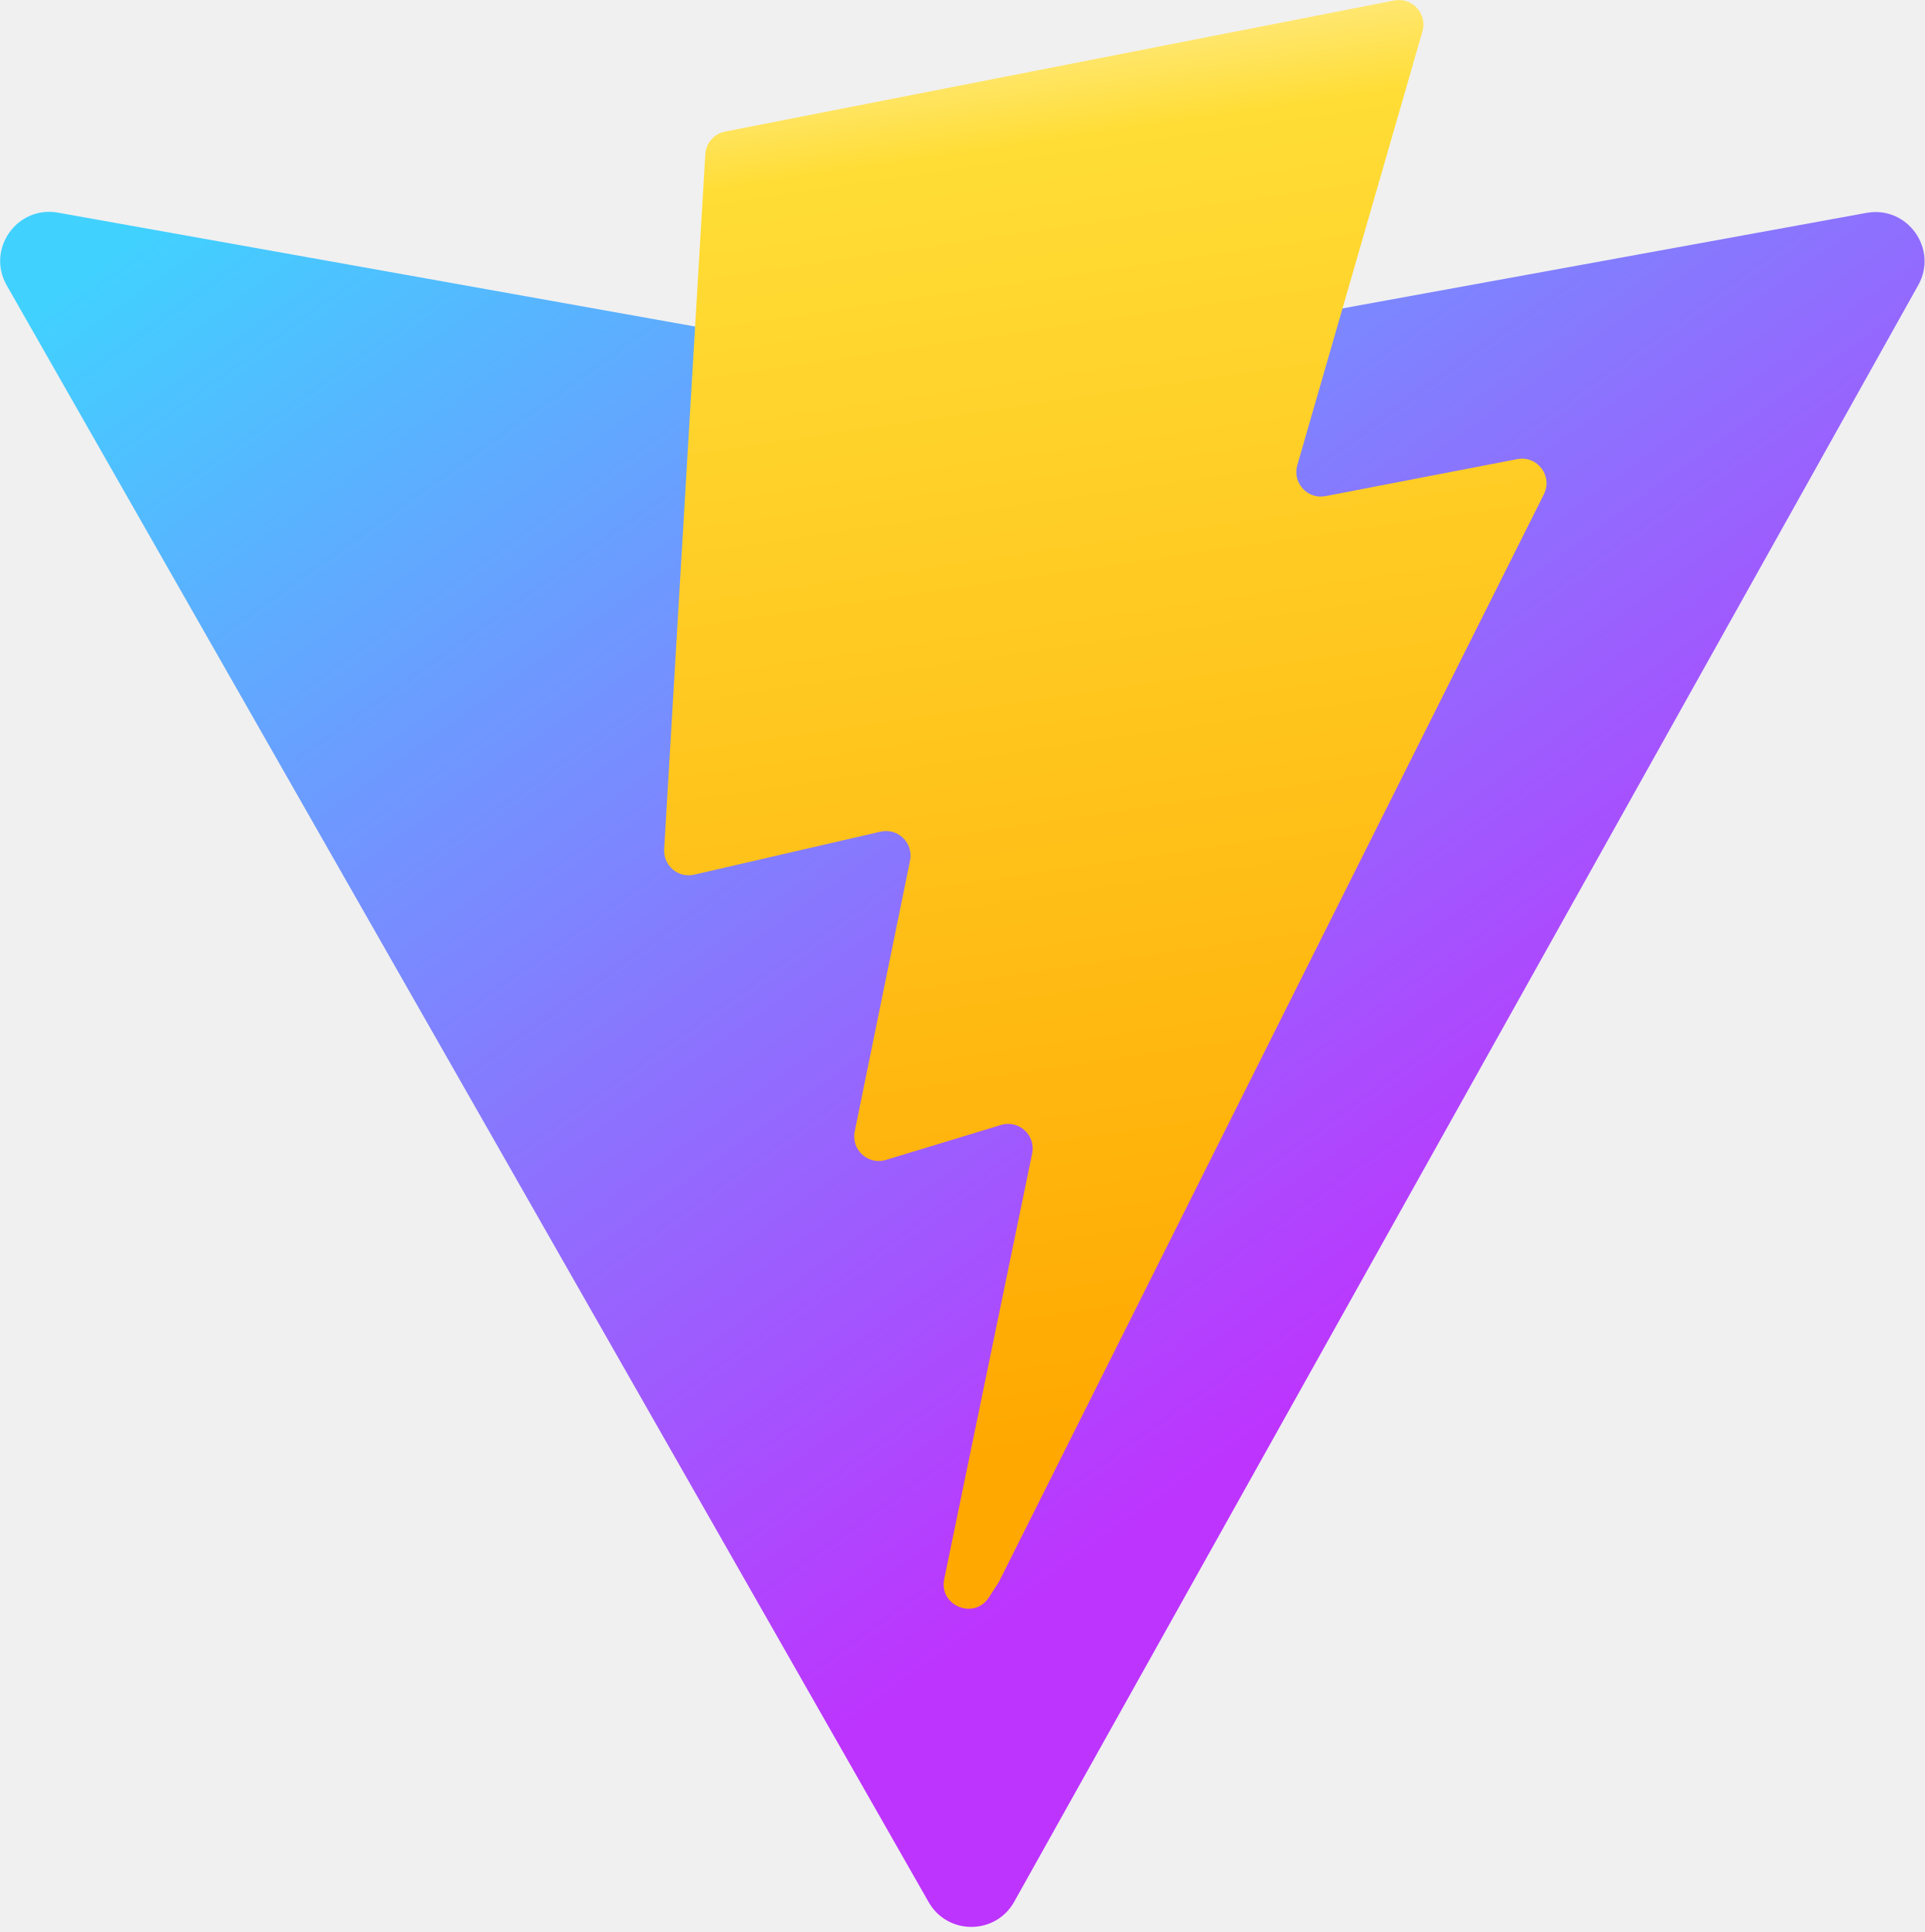
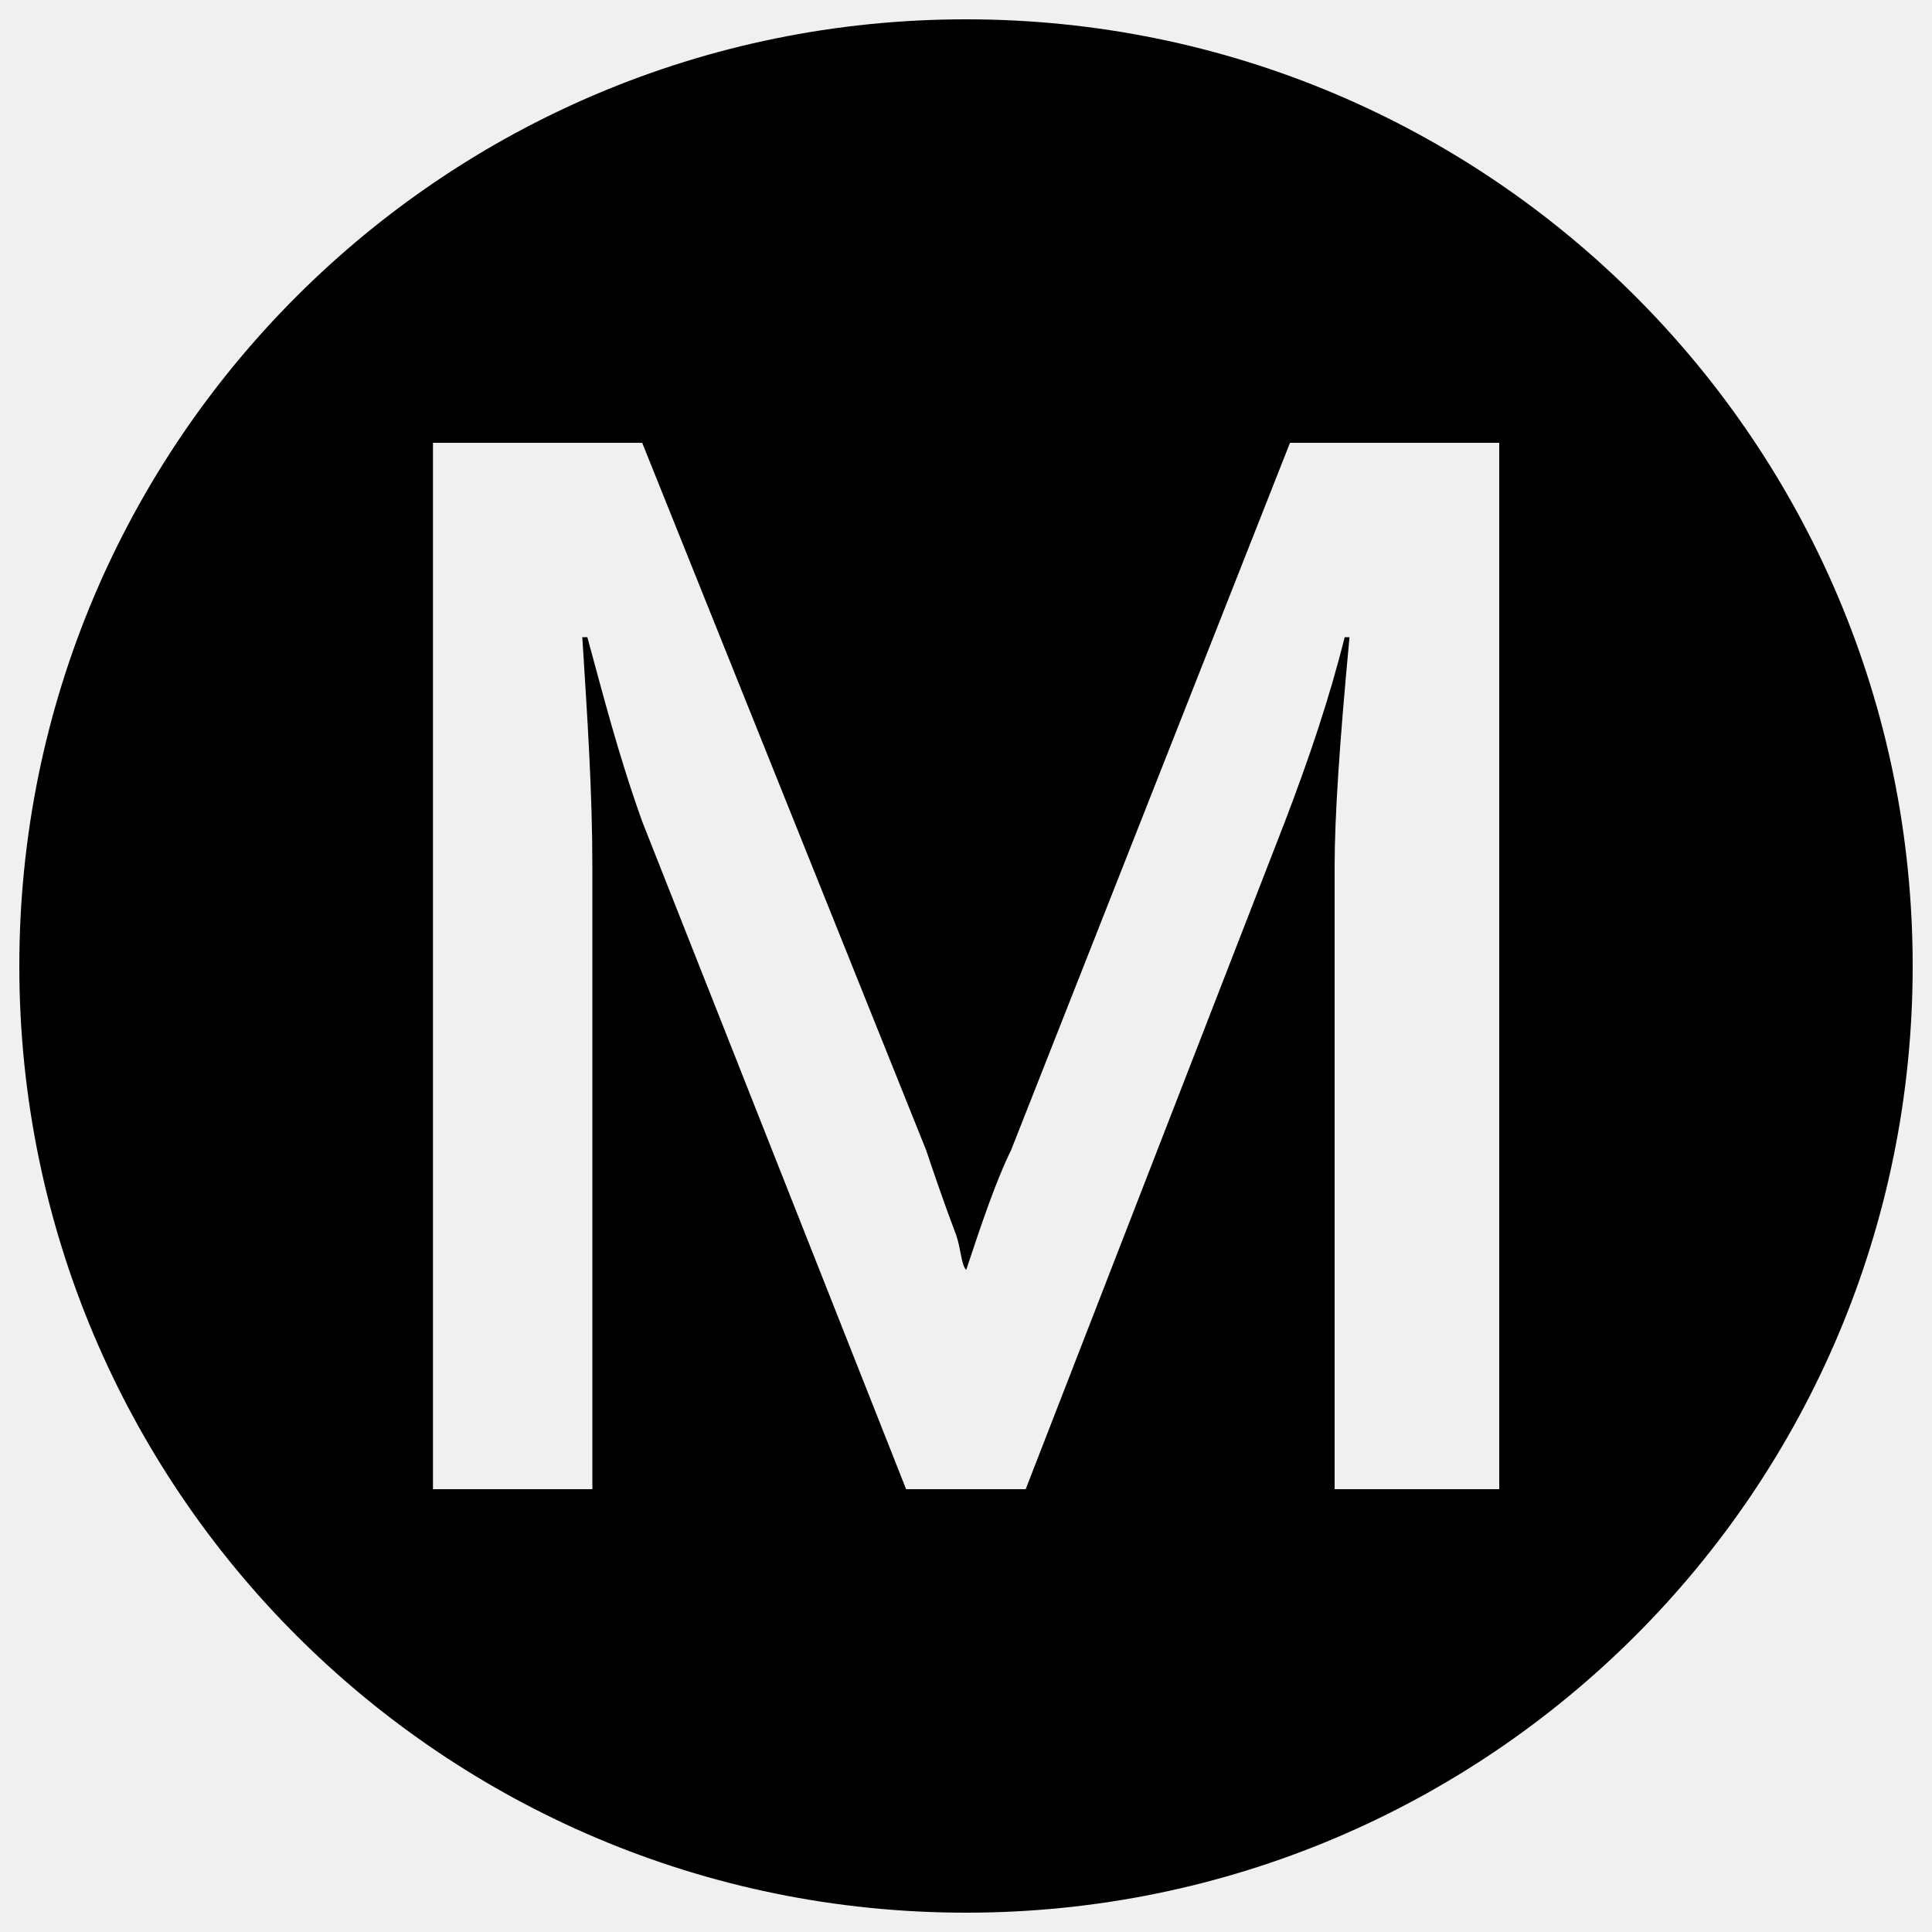
- <svg xmlns="http://www.w3.org/2000/svg" aria-hidden="true" role="img" class="iconify iconify--logos" width="31.88" height="32" preserveAspectRatio="xMidYMid meet" viewBox="0 0 256 257">
+ <svg xmlns="http://www.w3.org/2000/svg" width="50" height="50" viewBox="0 0 50 50" fill="none">
+   <g clip-path="url(#clip0_3509_39)">
+     <path d="M25 0.5C11.46 0.5 0.5 11.46 0.5 25C0.5 38.54 11.46 49.5 25 49.5C38.54 49.5 49.5 38.54 49.5 25C49.5 11.46 38.54 0.5 25 0.5ZM38.795 38.54H34.54V22.42C34.54 21.13 34.67 19.195 34.925 16.49H34.8C34.415 18.035 33.895 19.585 33.255 21.26L26.545 38.54H23.45L16.62 21.26C15.975 19.455 15.59 17.905 15.2 16.49H15.07C15.2 18.555 15.33 20.485 15.33 22.42V38.54H11.205V11.46H16.62L23.97 29.77C24.1 30.155 24.355 30.93 24.745 31.96C24.875 32.345 24.875 32.735 25.005 32.865C25.39 31.705 25.78 30.545 26.165 29.77L33.385 11.46H38.8V38.54H38.795Z" fill="black" />
+   </g>
  <defs>
-     <linearGradient id="IconifyId1813088fe1fbc01fb466" x1="-.828%" x2="57.636%" y1="7.652%" y2="78.411%">
-       <stop offset="0%" stop-color="#41D1FF" />
-       <stop offset="100%" stop-color="#BD34FE" />
-     </linearGradient>
-     <linearGradient id="IconifyId1813088fe1fbc01fb467" x1="43.376%" x2="50.316%" y1="2.242%" y2="89.03%">
-       <stop offset="0%" stop-color="#FFEA83" />
-       <stop offset="8.333%" stop-color="#FFDD35" />
-       <stop offset="100%" stop-color="#FFA800" />
-     </linearGradient>
+     <clipPath id="clip0_3509_39">
+       <rect width="50" height="50" fill="white" />
+     </clipPath>
  </defs>
-   <path fill="url(#IconifyId1813088fe1fbc01fb466)" d="M255.153 37.938L134.897 252.976c-2.483 4.44-8.862 4.466-11.382.048L.875 37.958c-2.746-4.814 1.371-10.646 6.827-9.67l120.385 21.517a6.537 6.537 0 0 0 2.322-.004l117.867-21.483c5.438-.991 9.574 4.796 6.877 9.62Z" />
-   <path fill="url(#IconifyId1813088fe1fbc01fb467)" d="M185.432.063L96.44 17.501a3.268 3.268 0 0 0-2.634 3.014l-5.474 92.456a3.268 3.268 0 0 0 3.997 3.378l24.777-5.718c2.318-.535 4.413 1.507 3.936 3.838l-7.361 36.047c-.495 2.426 1.782 4.5 4.151 3.78l15.304-4.649c2.372-.72 4.652 1.36 4.15 3.788l-11.698 56.621c-.732 3.542 3.979 5.473 5.943 2.437l1.313-2.028l72.516-144.72c1.215-2.423-.88-5.186-3.54-4.672l-25.505 4.922c-2.396.462-4.435-1.77-3.759-4.114l16.646-57.705c.677-2.35-1.37-4.583-3.769-4.113Z" />
</svg>
